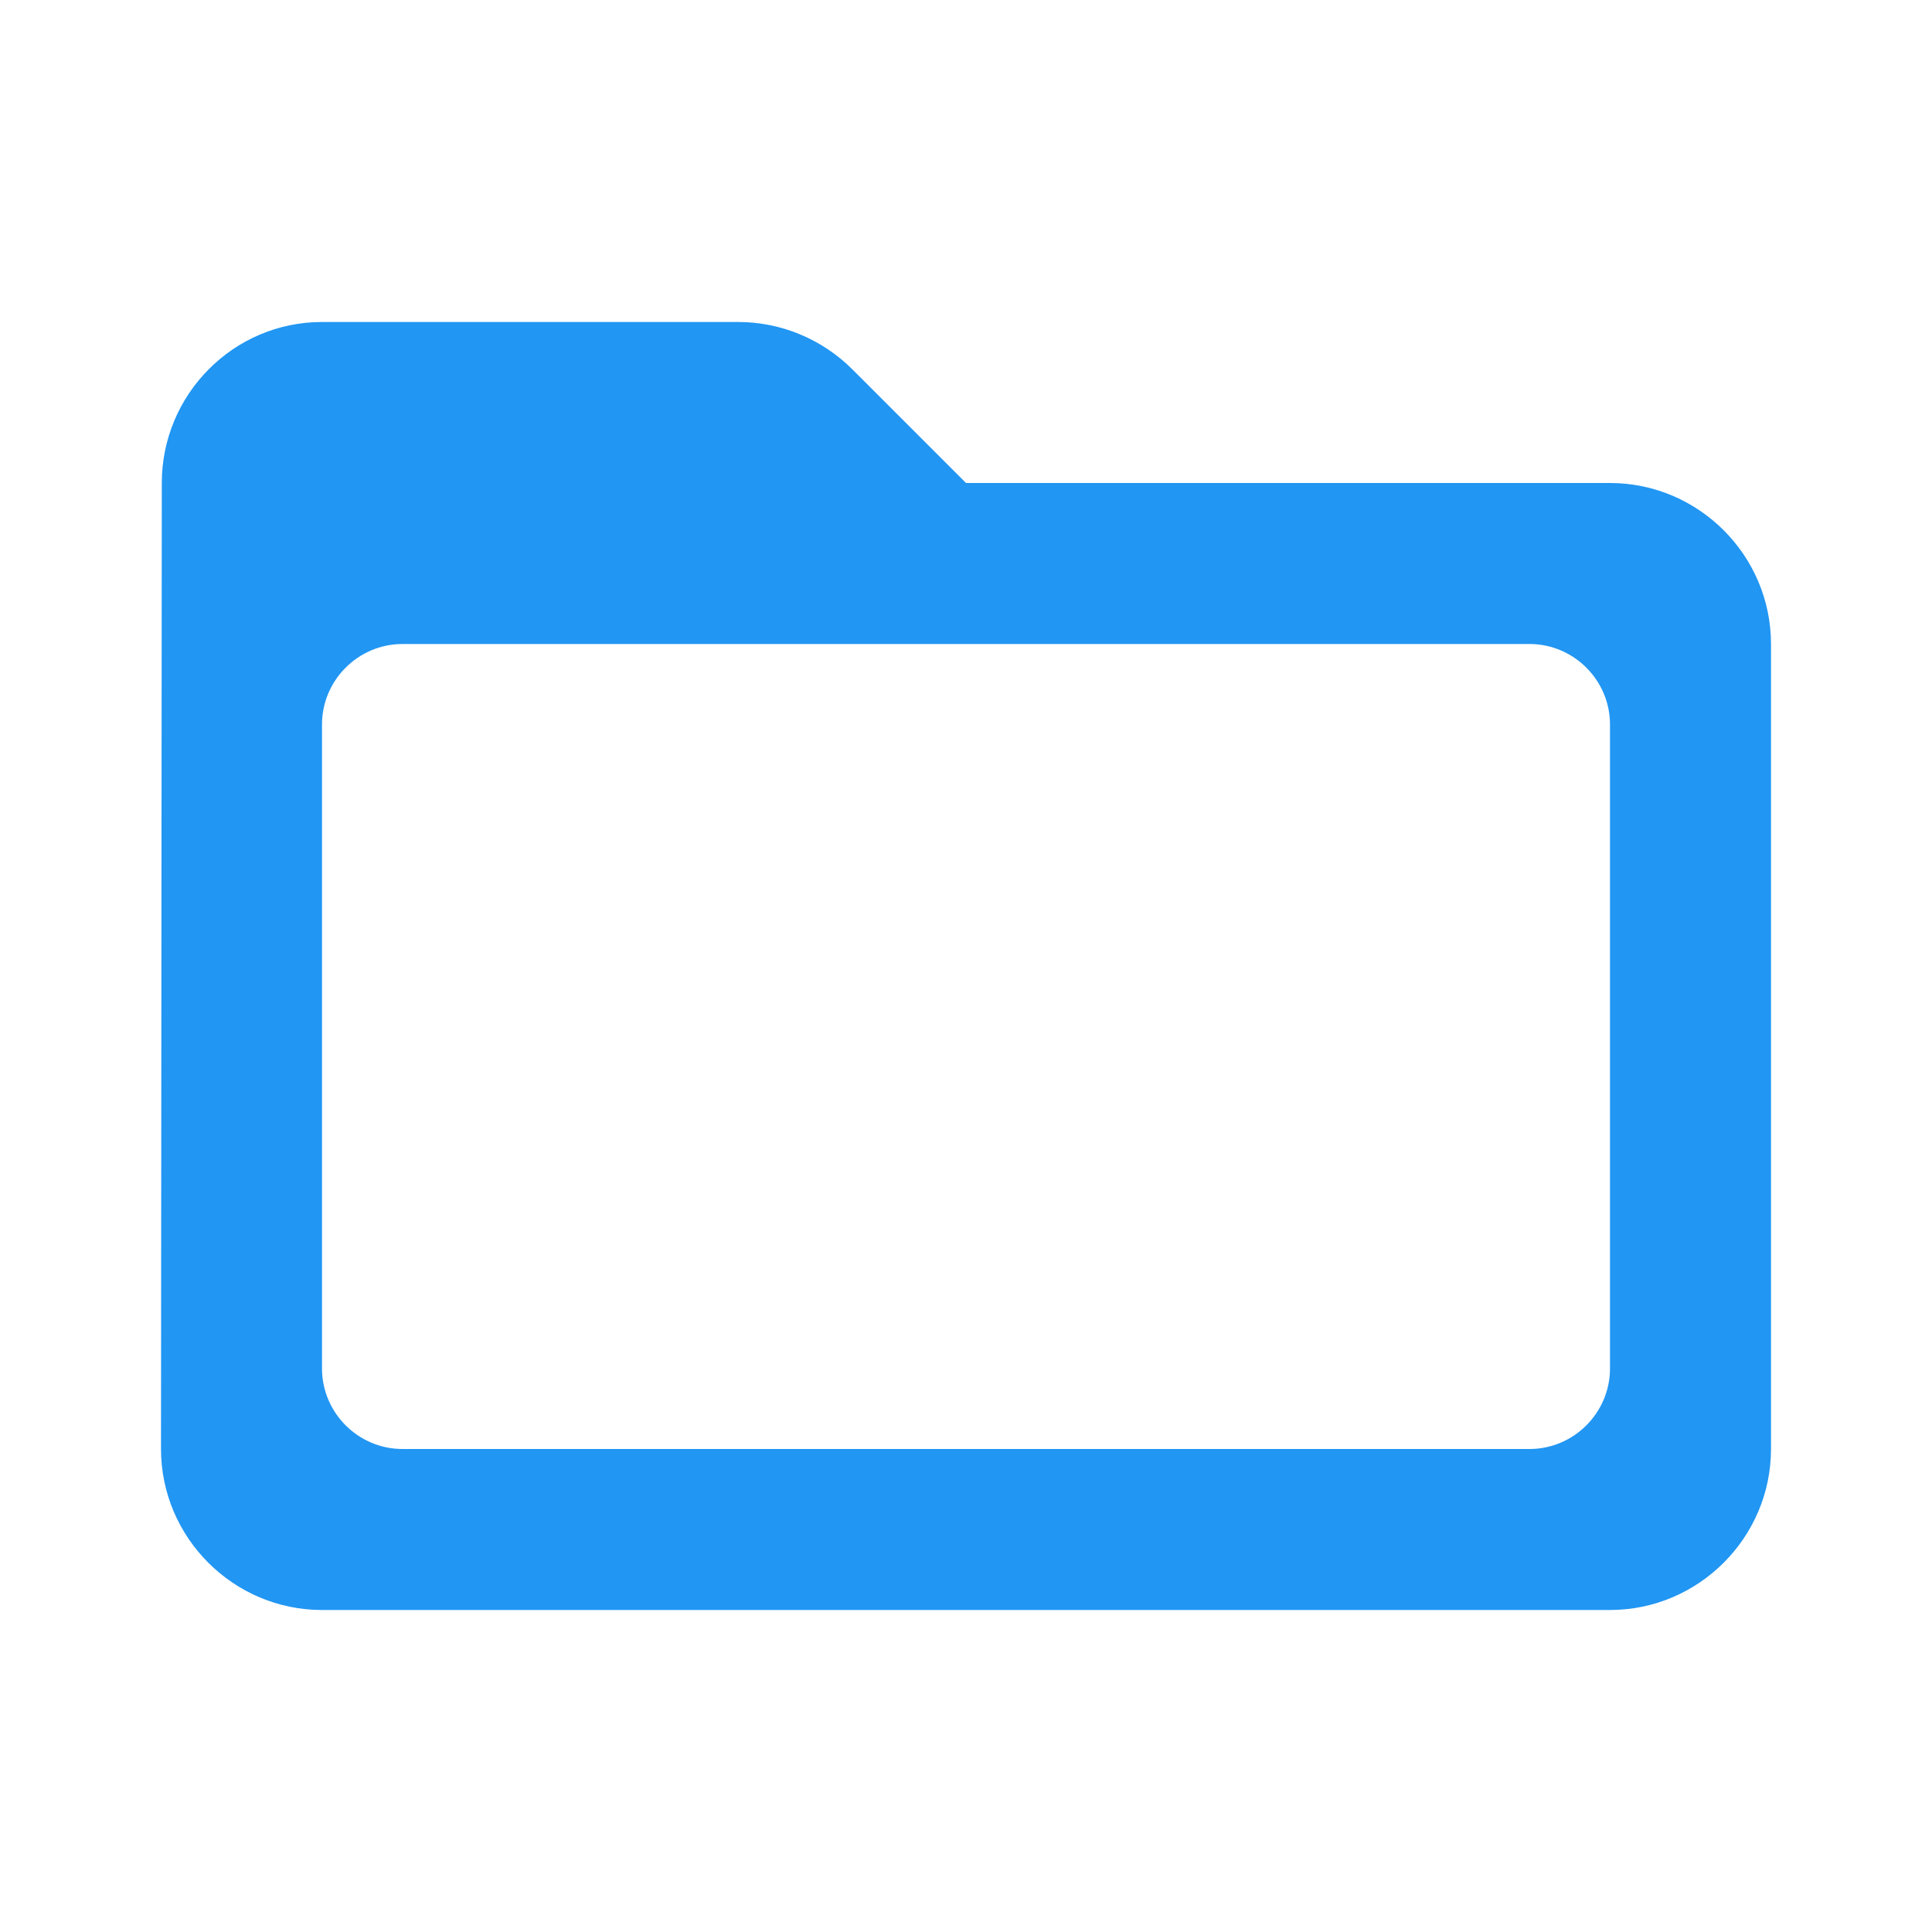
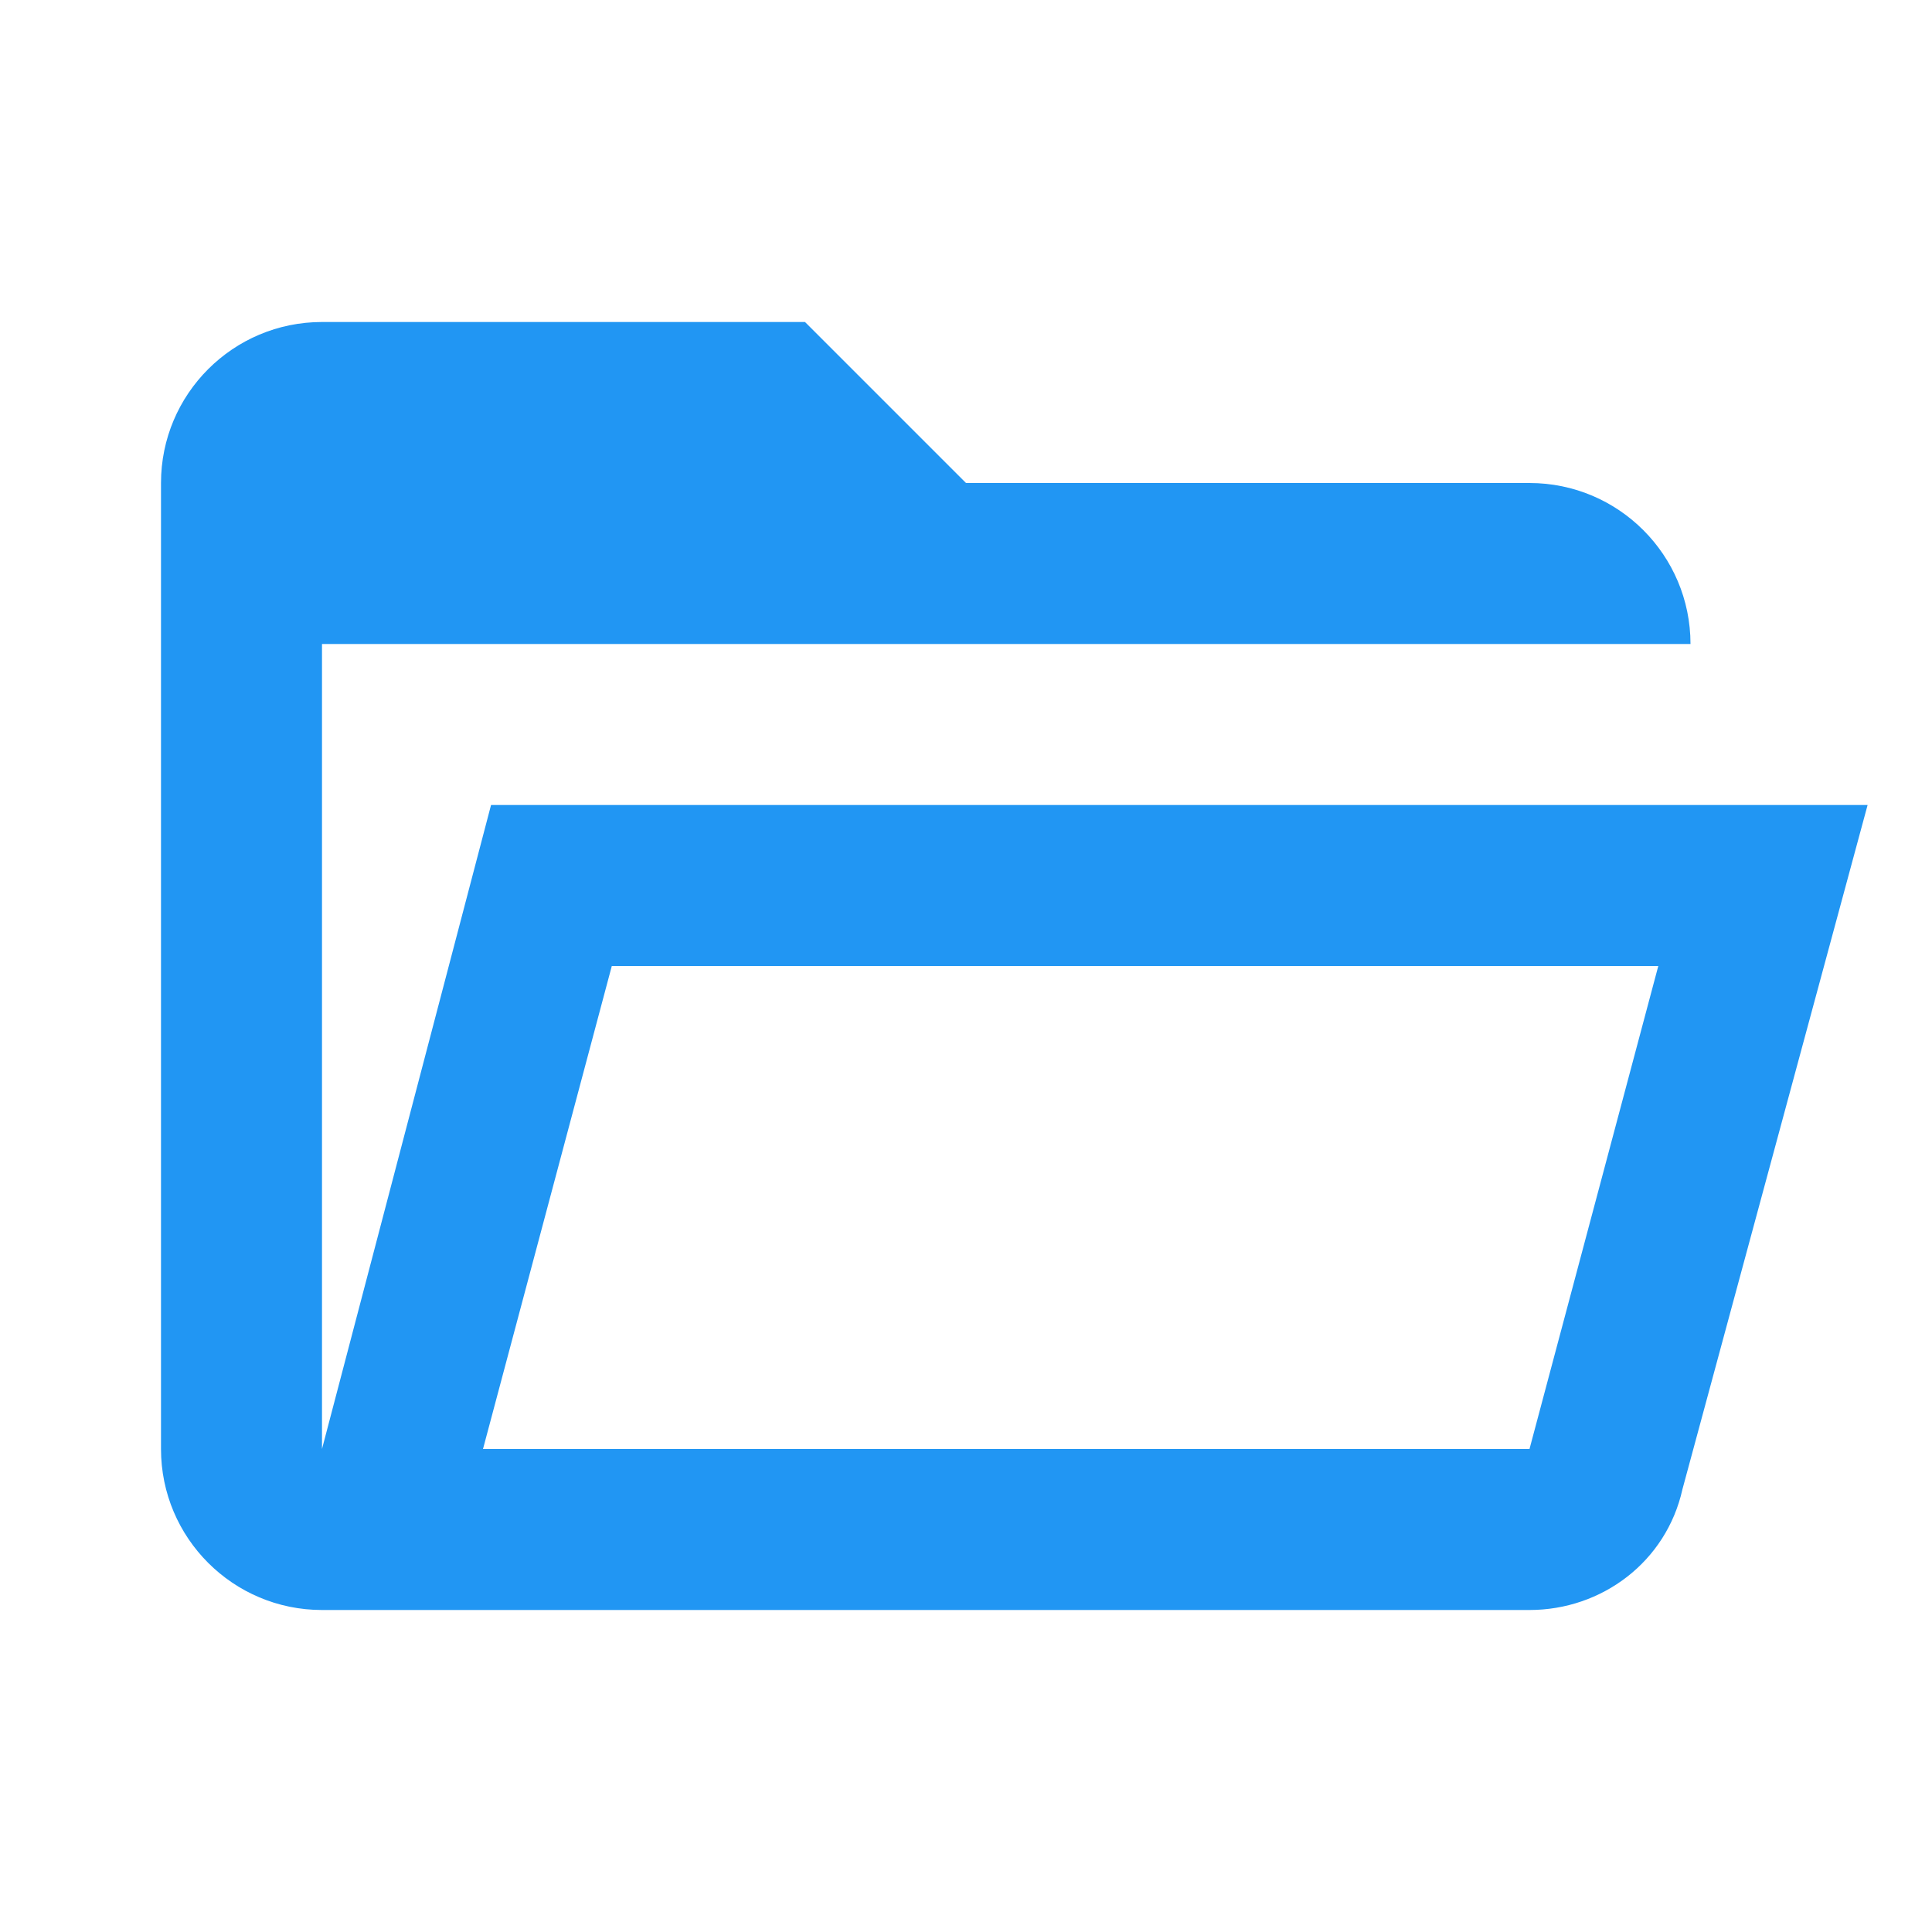
- <svg xmlns="http://www.w3.org/2000/svg" height="24" viewBox="0 0 24 24" width="24">
-   <path fill="#2196F3" d="M20 6h-8l-1.41-1.41C10.21 4.21 9.7 4 9.17 4H4c-1.1 0-1.99.9-1.99 2L2 18c0 1.1.9 2 2 2h16c1.1 0 2-.9 2-2V8c0-1.1-.9-2-2-2zm-1 12H5c-.55 0-1-.45-1-1V9c0-.55.45-1 1-1h14c.55 0 1 .45 1 1v8c0 .55-.45 1-1 1z" />
+ <svg xmlns="http://www.w3.org/2000/svg" version="1.1" width="24" height="24" viewBox="0 0 24 24">
+   <path fill="#2196F3" d="M6.1,10L4,18V8H21A2,2 0 0,0 19,6H12L10,4H4A2,2 0 0,0 2,6V18A2,2 0 0,0 4,20H19C19.9,20 20.7,19.4 20.9,18.5L23.2,10H6.1M19,18H6L7.6,12H20.6L19,18Z" />
</svg>
